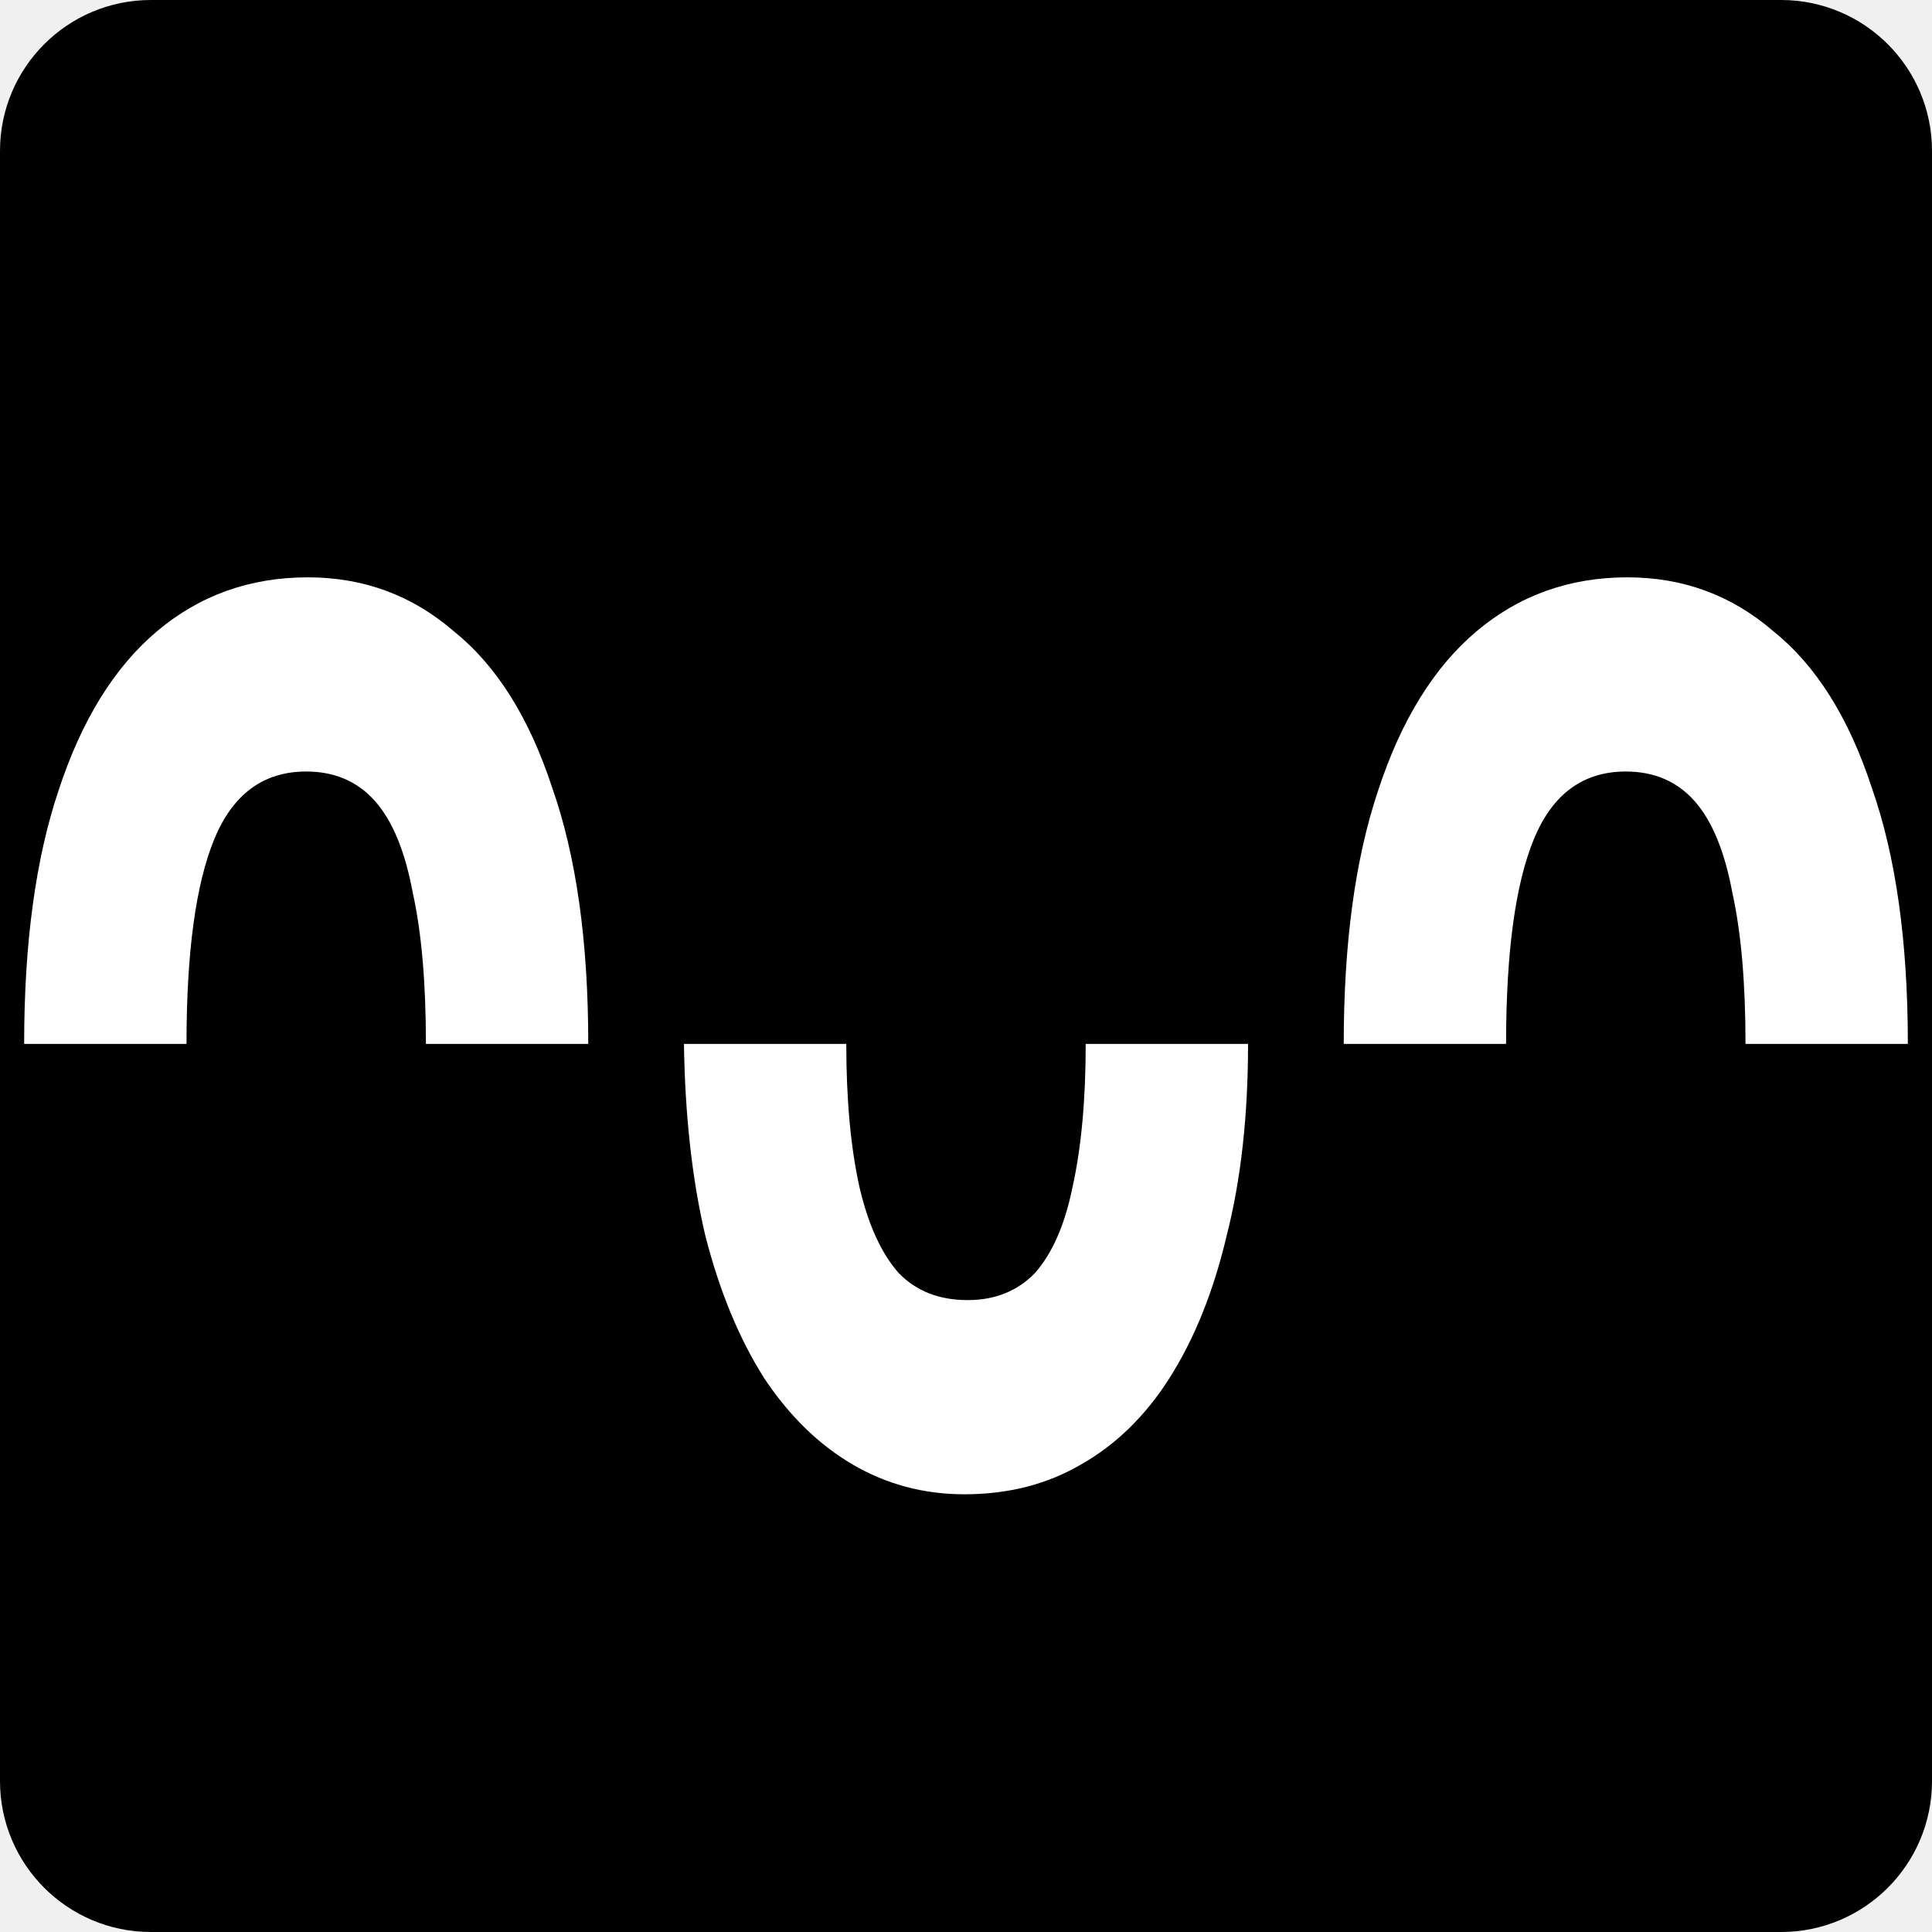
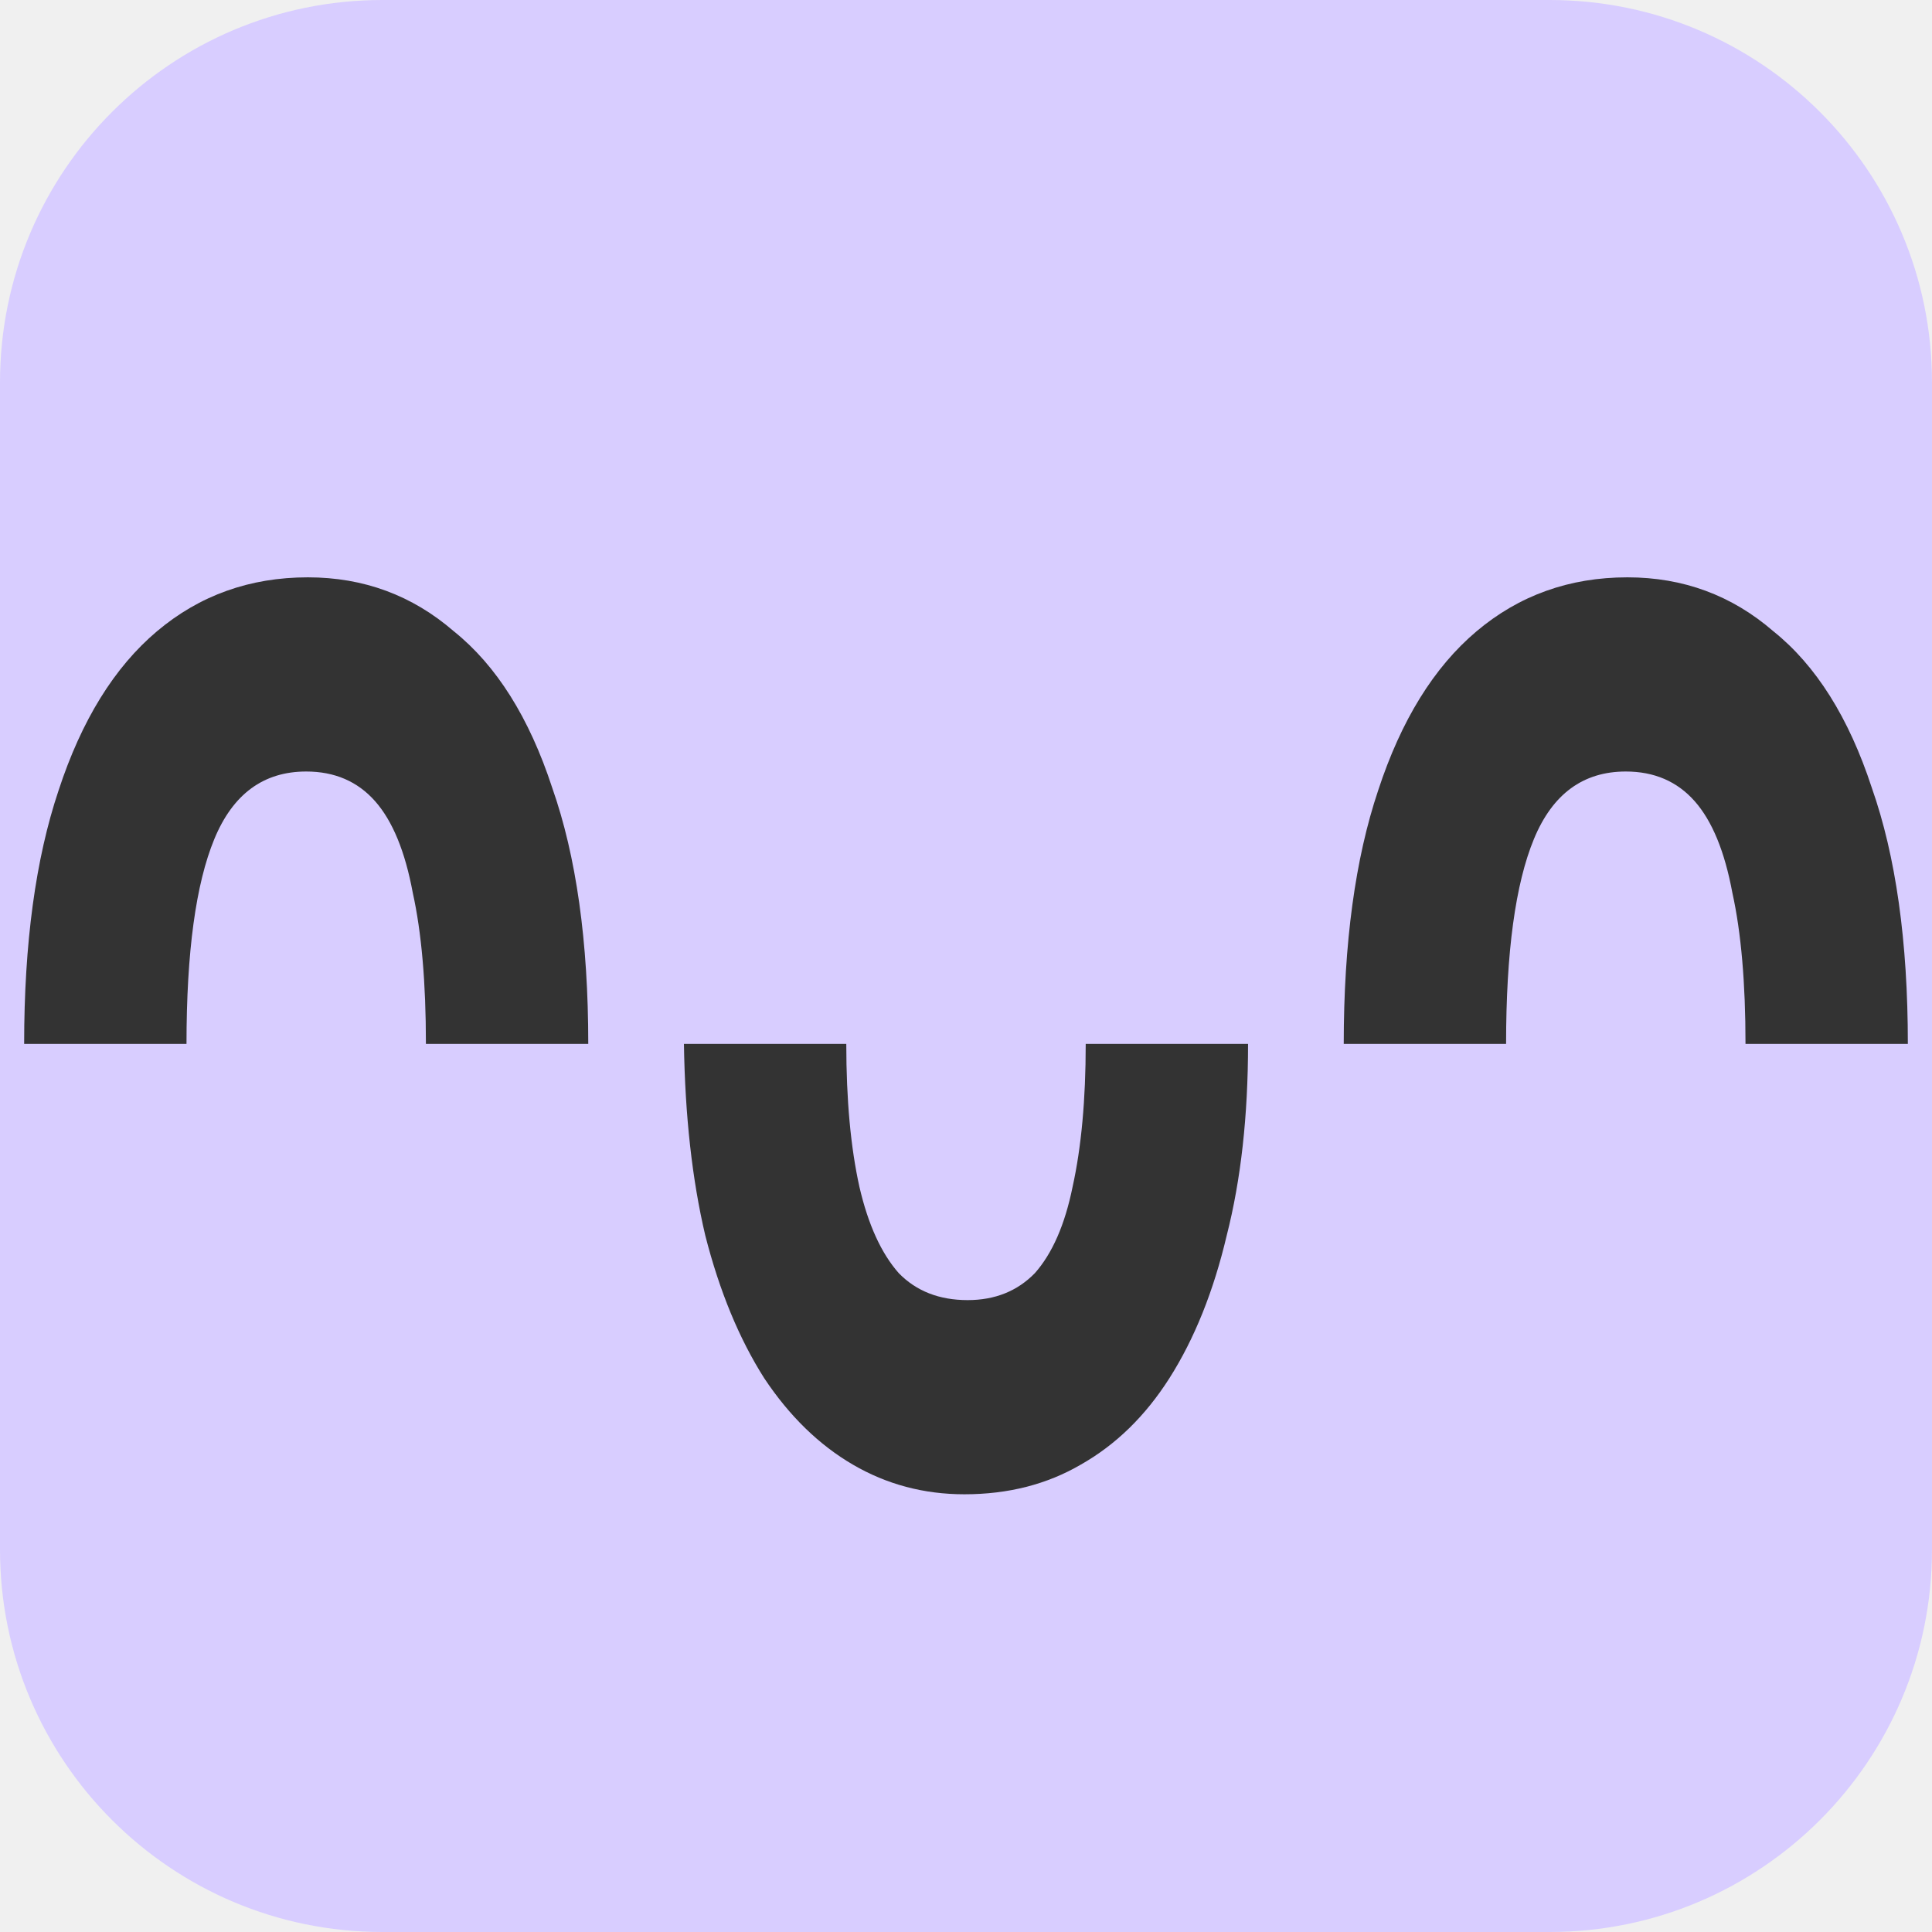
- <svg xmlns="http://www.w3.org/2000/svg" width="512" height="512" viewBox="0 0 512 512" fill="none">
-   <rect width="512" height="512" rx="40" fill="black" style="fill:black;fill-opacity:1;" />
-   <path d="M81.583 153C96.358 153 109.252 157.765 120.26 167.294C131.56 176.347 140.251 190.165 146.335 208.747C152.71 226.853 155.896 249.485 155.896 276.644H112.873C112.873 260.444 111.714 247.103 109.396 236.621C107.368 225.662 104.037 217.562 99.4 212.321C94.765 207.079 88.681 204.459 81.148 204.459C69.849 204.459 61.737 210.415 56.812 222.326C51.886 234.238 49.424 252.344 49.424 276.644H6.4C6.4 249.962 9.442 227.568 15.526 209.462C21.61 190.879 30.302 176.824 41.601 167.294C52.9 157.765 66.228 153 81.583 153ZM330.748 276.644C330.748 295.702 328.865 312.618 325.099 327.388C321.622 342.158 316.552 354.786 309.888 365.268C303.515 375.274 295.692 382.897 286.421 388.138C277.44 393.38 267.154 396 255.565 396C244.846 396 234.995 393.38 226.014 388.138C217.033 382.897 209.21 375.274 202.546 365.268C195.882 354.786 190.667 342.158 186.901 327.388C183.424 312.618 181.541 295.702 181.252 276.644H224.275C224.275 291.414 225.434 304.042 227.752 314.524C230.07 324.529 233.547 332.152 238.182 337.394C242.817 342.158 248.901 344.541 256.434 344.541C263.677 344.541 269.617 342.158 274.252 337.394C278.888 332.152 282.22 324.529 284.248 314.524C286.566 304.042 287.724 291.414 287.724 276.644H330.748ZM431.286 153C446.062 153 458.954 157.765 469.964 167.294C481.263 176.347 489.955 190.165 496.039 208.747C502.413 226.853 505.6 249.485 505.6 276.644H462.576C462.576 260.444 461.418 247.103 459.1 236.621C457.072 225.662 453.739 217.562 449.104 212.321C444.469 207.079 438.385 204.459 430.852 204.459C419.553 204.459 411.441 210.415 406.515 222.326C401.589 234.238 399.127 252.344 399.127 276.644H356.103C356.103 249.962 359.146 227.568 365.23 209.462C371.314 190.879 380.005 176.824 391.305 167.294C402.604 157.765 415.931 153 431.286 153Z" fill="white" style="fill:white;fill-opacity:1;" />
+ <svg xmlns="http://www.w3.org/2000/svg" width="192" height="192" viewBox="0 0 192 192" fill="none">
+   <rect width="192" height="192" rx="38" fill="#D8CDFF" style="fill:#D8CDFF;fill:color(display-p3 0.848 0.804 1);fill-opacity:1;" />
+   <g clip-path="url(#clip0_717_40)">
+     <path d="M30.593 57.375C36.134 57.375 40.969 59.162 45.098 62.735C49.335 66.13 52.594 71.312 54.876 78.28C57.266 85.07 58.461 93.557 58.461 103.742H42.327C42.327 97.667 41.893 92.664 41.023 88.733C40.263 84.623 39.014 81.586 37.275 79.62C35.537 77.655 33.255 76.672 30.43 76.672C26.193 76.672 23.151 78.906 21.304 83.372C19.457 87.839 18.534 94.629 18.534 103.742H2.4C2.4 93.736 3.541 85.338 5.822 78.548C8.104 71.58 11.363 66.309 15.6 62.735C19.837 59.162 24.835 57.375 30.593 57.375ZM124.03 103.742C124.03 110.888 123.324 117.232 121.912 122.771C120.608 128.309 118.707 133.045 116.208 136.975C113.818 140.728 110.884 143.586 107.408 145.552C104.04 147.517 100.183 148.5 95.837 148.5C91.817 148.5 88.123 147.517 84.755 145.552C81.387 143.586 78.454 140.728 75.955 136.975C73.456 133.045 71.5 128.309 70.088 122.771C68.784 117.232 68.078 110.888 67.969 103.742H84.103C84.103 109.28 84.538 114.016 85.407 117.946C86.276 121.699 87.58 124.557 89.318 126.523C91.056 128.309 93.338 129.203 96.163 129.203C98.879 129.203 101.106 128.309 102.845 126.523C104.583 124.557 105.832 121.699 106.593 117.946C107.462 114.016 107.897 109.28 107.897 103.742H124.03ZM161.732 57.375C167.273 57.375 172.108 59.162 176.236 62.735C180.474 66.13 183.733 71.312 186.015 78.28C188.405 85.07 189.6 93.557 189.6 103.742H173.466C173.466 97.667 173.032 92.664 172.162 88.733C171.402 84.623 170.152 81.586 168.414 79.62C166.676 77.655 164.394 76.672 161.569 76.672C157.332 76.672 154.29 78.906 152.443 83.372C150.596 87.839 149.673 94.629 149.673 103.742H133.539C133.539 93.736 134.679 85.338 136.961 78.548C139.243 71.58 142.502 66.309 146.739 62.735C150.976 59.162 155.974 57.375 161.732 57.375Z" fill="#333333" style="fill:#333333;fill:color(display-p3 0.2 0.2 0.2);fill-opacity:1;" />
+   </g>
+   <defs>
+     <clipPath id="clip0_717_40">
+       <rect width="187.5" height="91.355" fill="white" style="fill:white;fill-opacity:1;" transform="translate(2.25 57.2903)" />
+     </clipPath>
+   </defs>
</svg>
